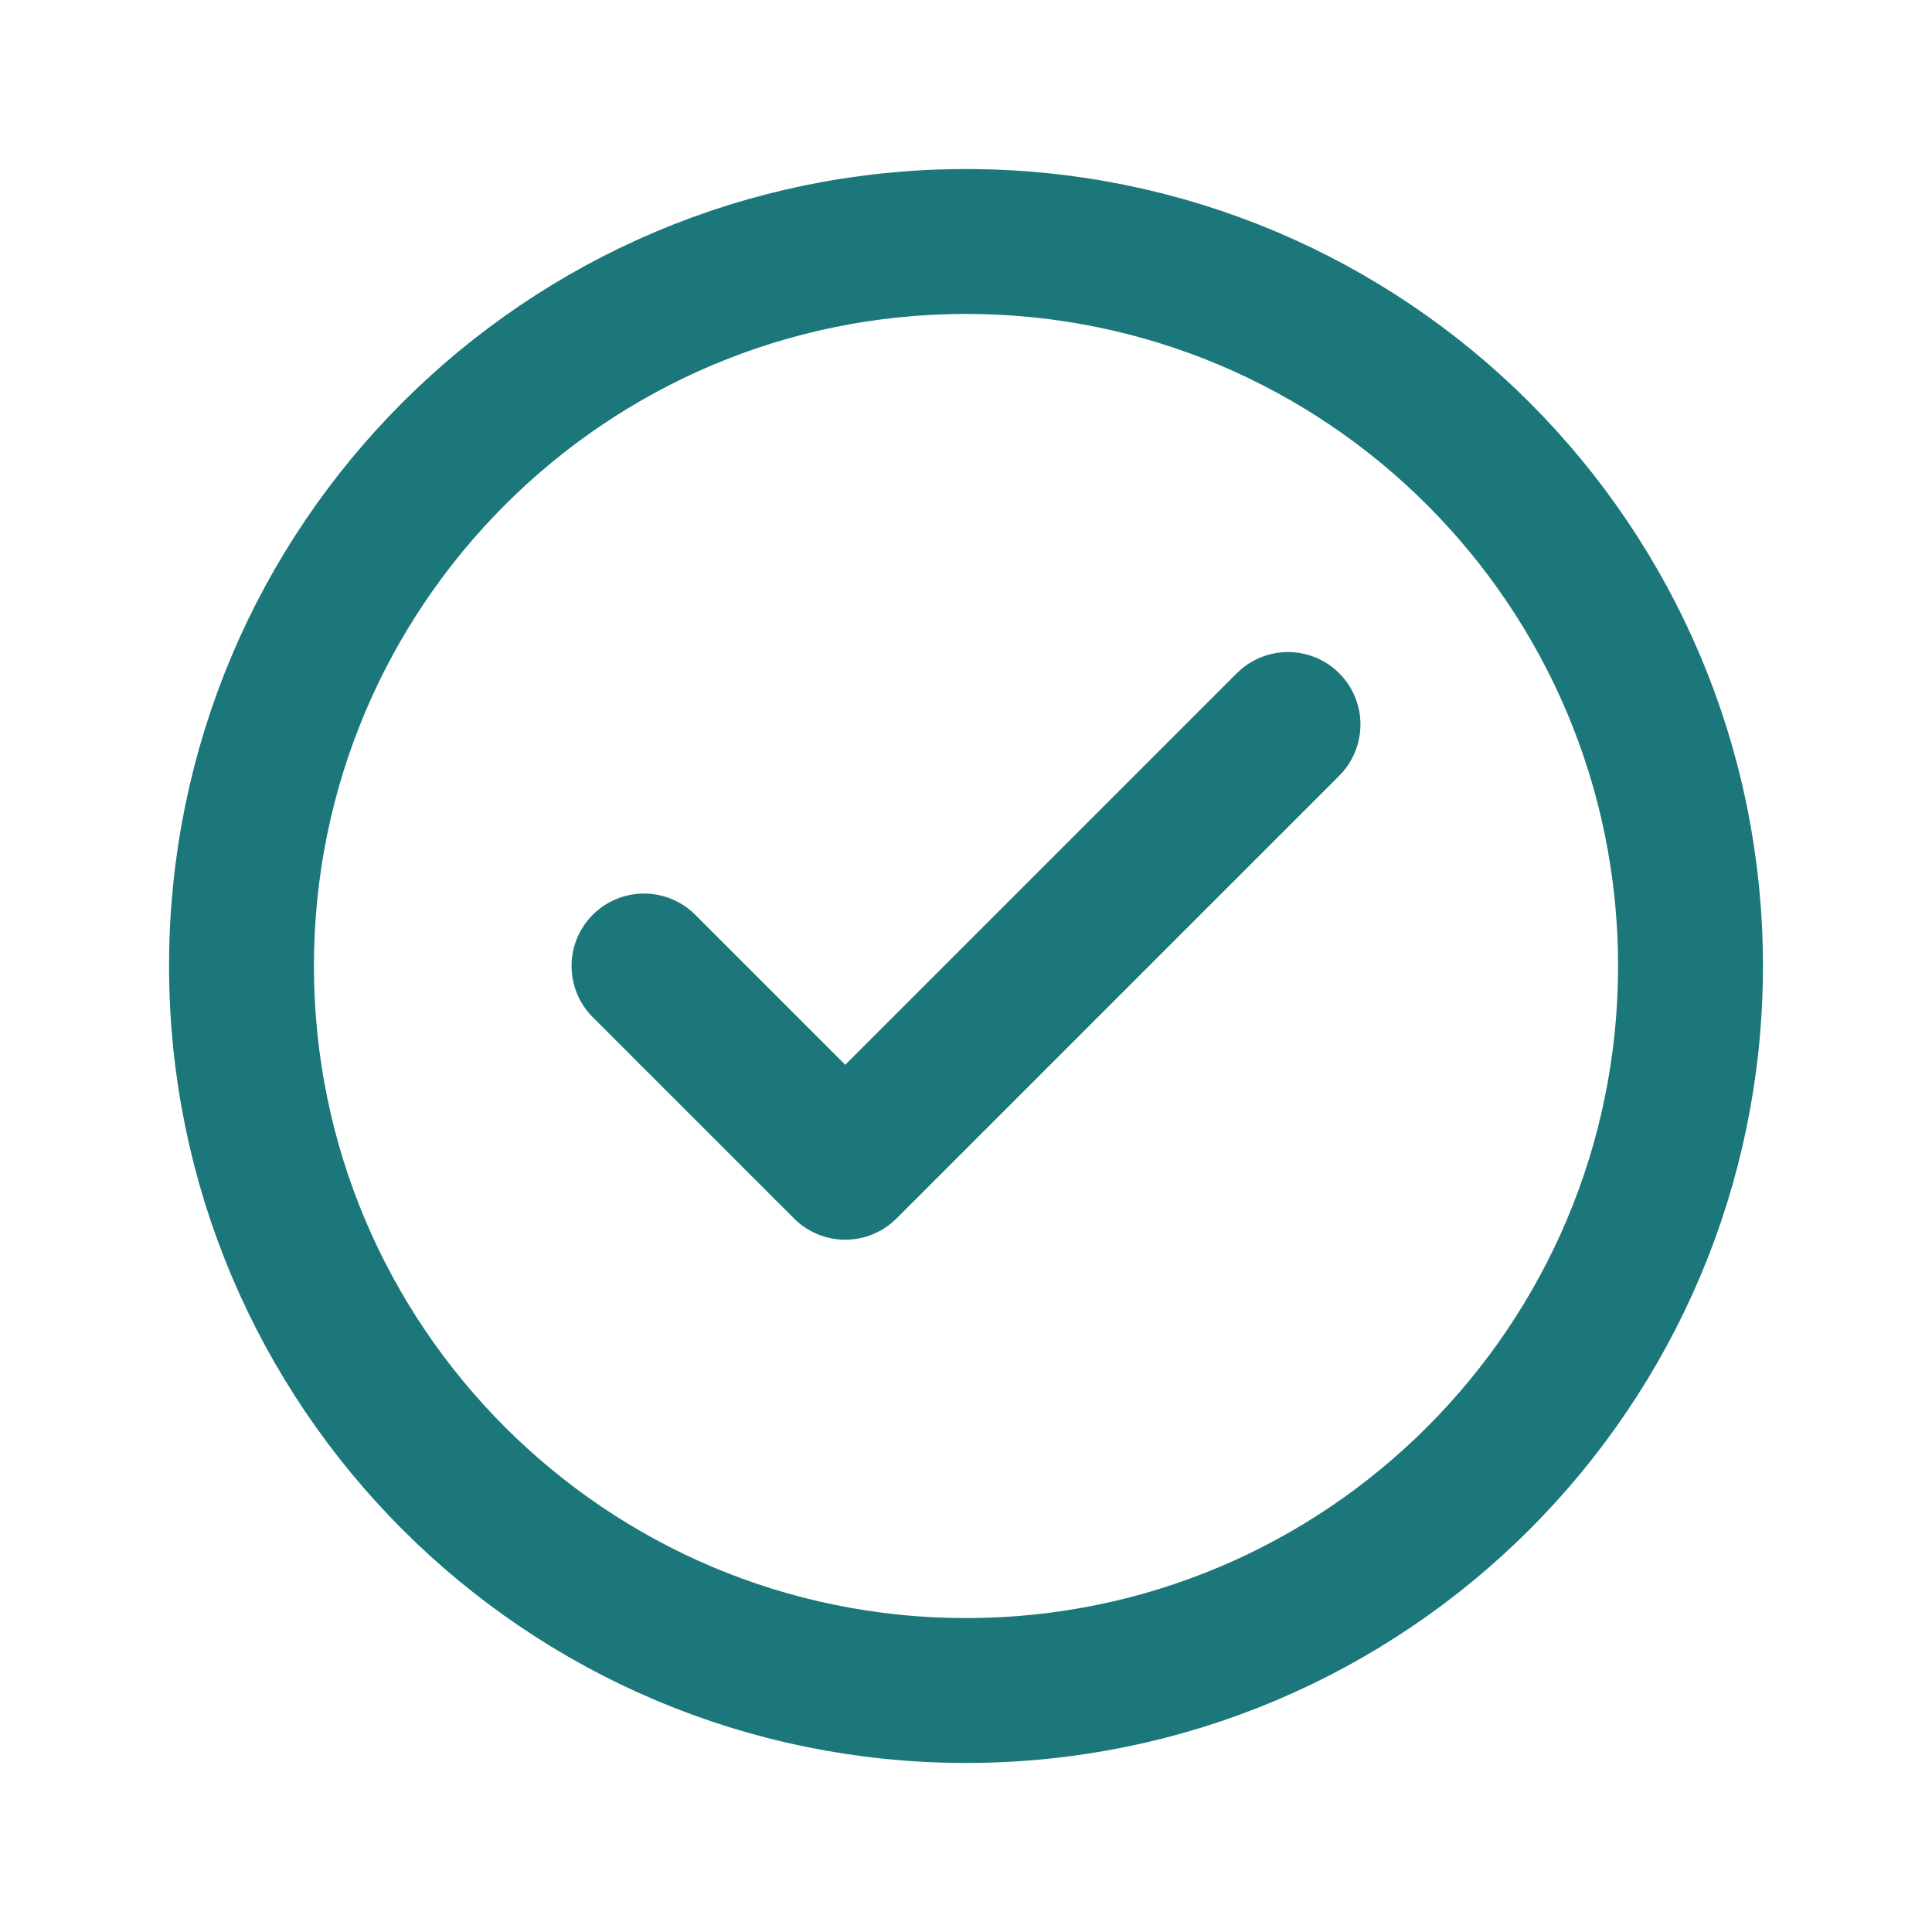
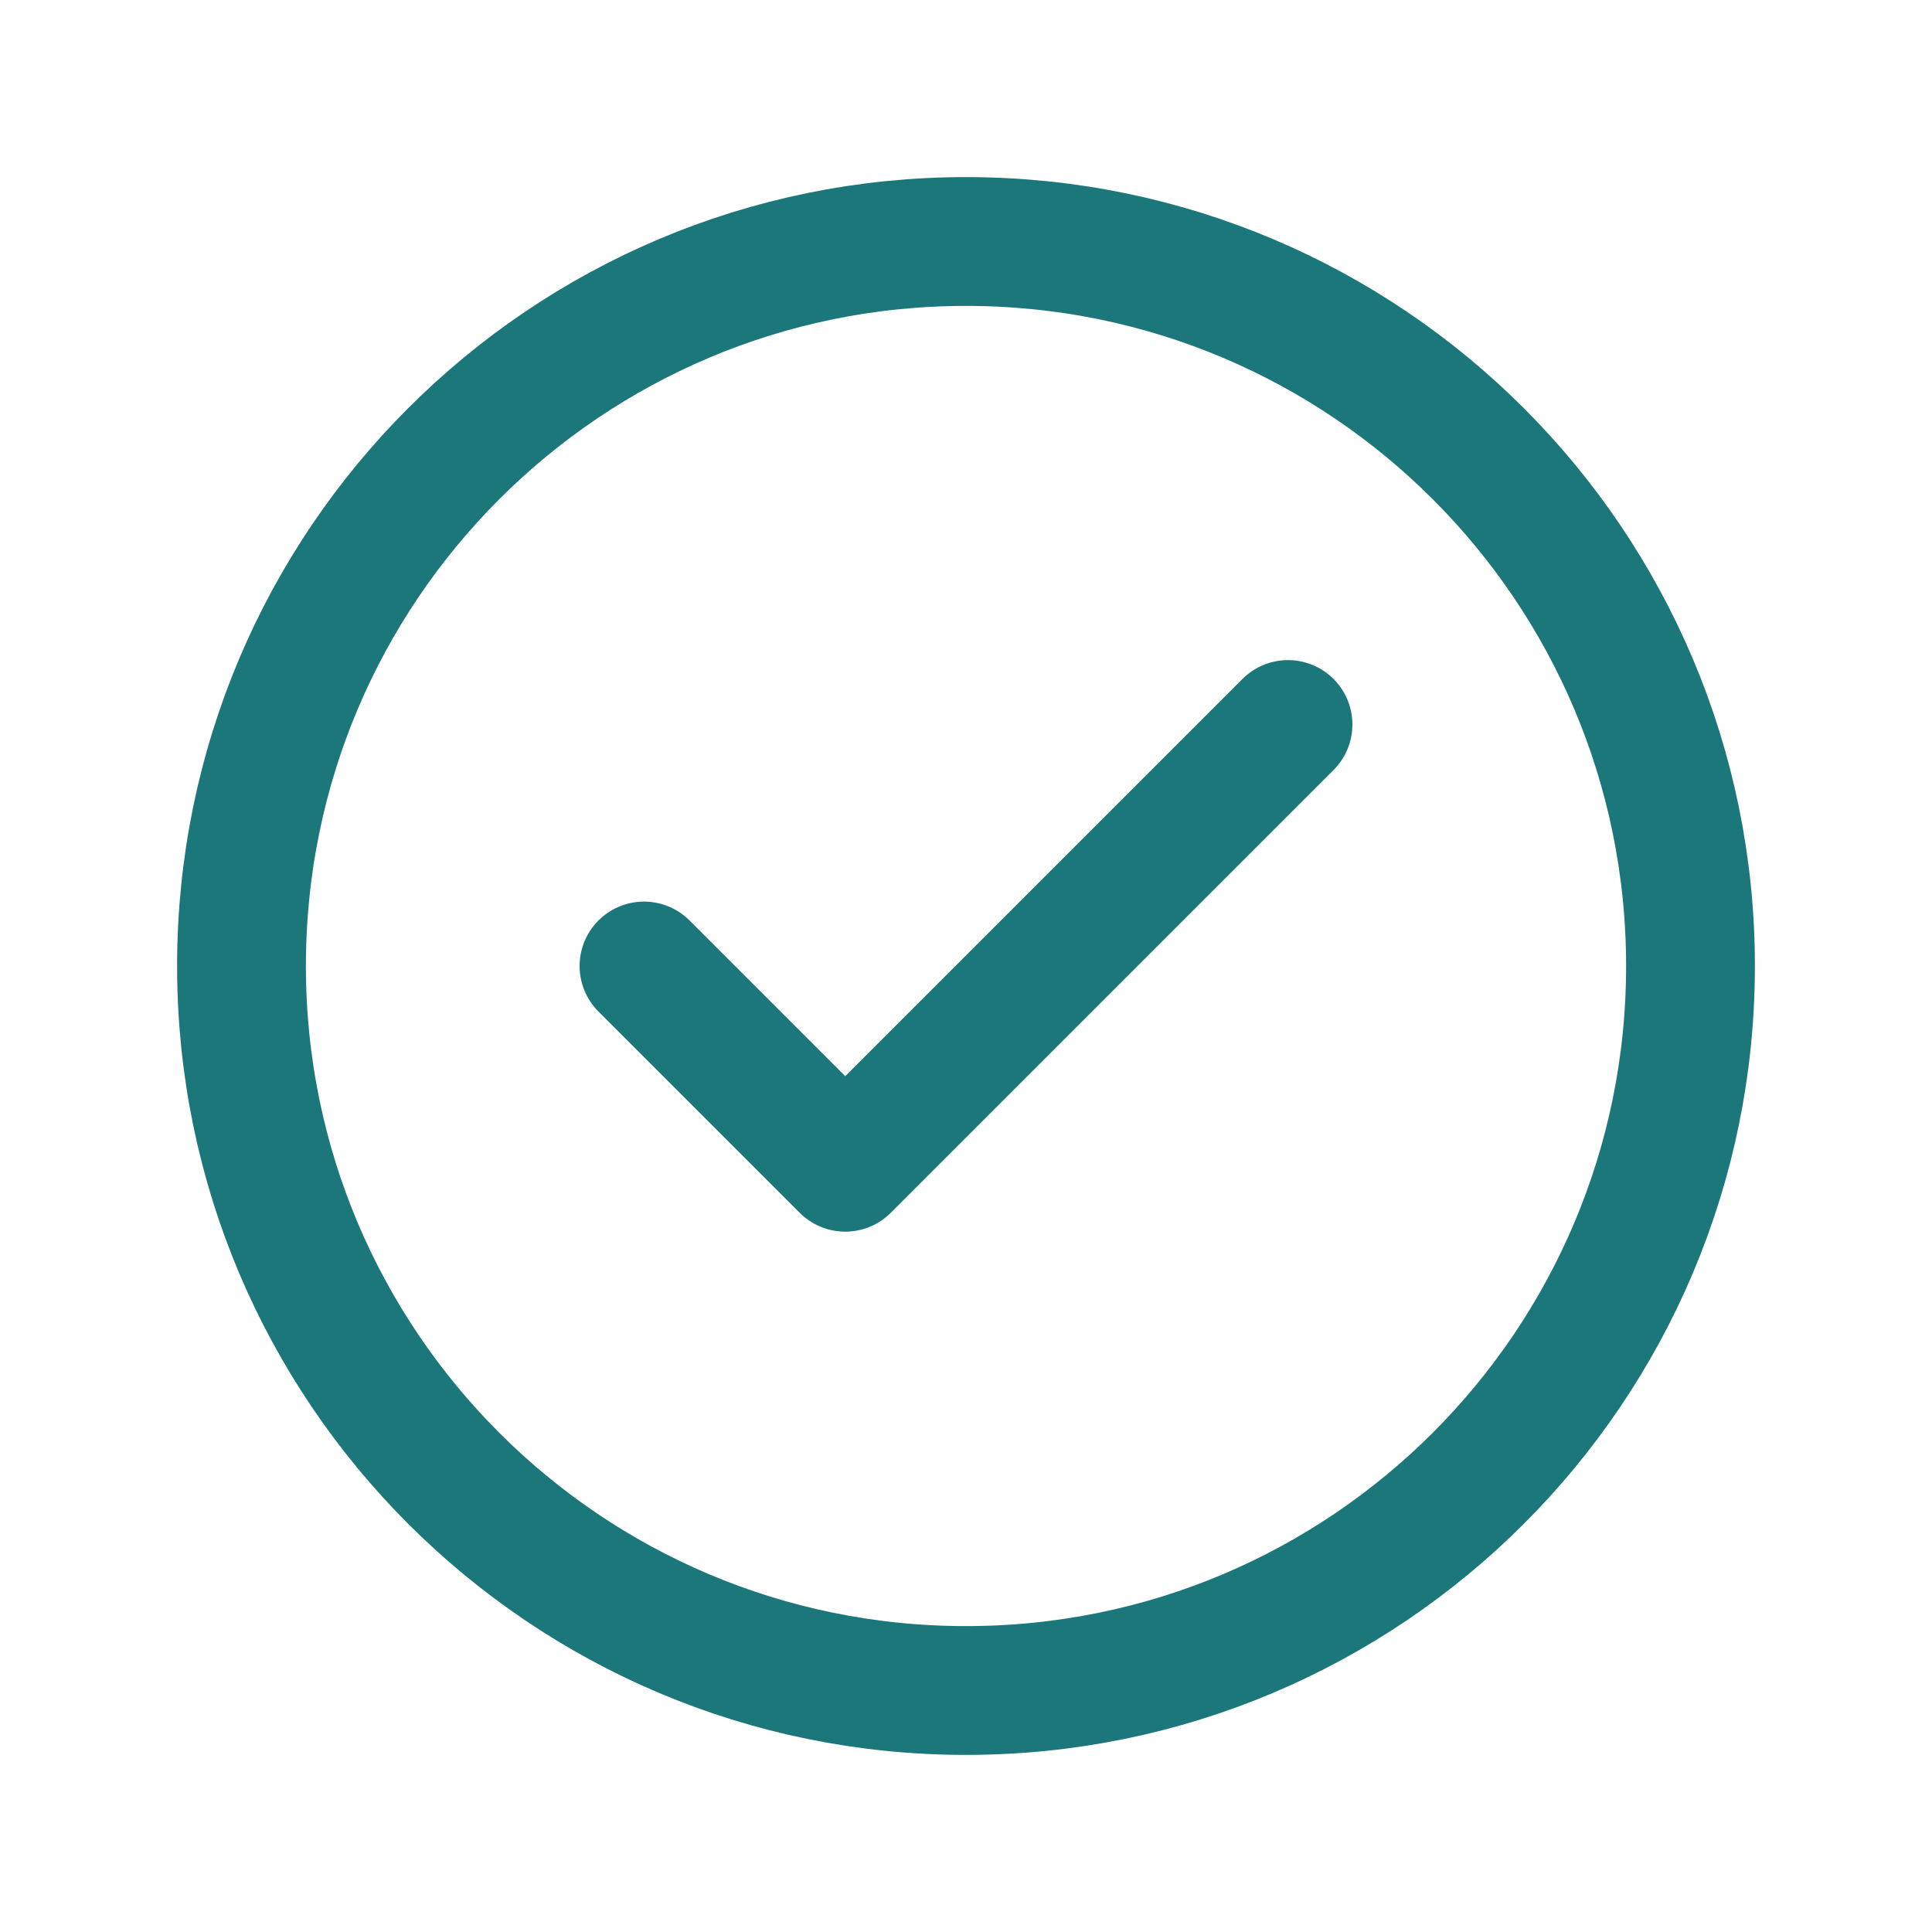
- <svg xmlns="http://www.w3.org/2000/svg" viewBox="0 0 24 24" fill="none" stroke="#1c777b" stroke-width="1.8" stroke-linecap="round" stroke-linejoin="round">
+ <svg xmlns="http://www.w3.org/2000/svg" viewBox="0 0 24 24" fill="none" stroke="#1c777b" stroke-width="1.6" stroke-linecap="round" stroke-linejoin="round">
  <circle cx="12" cy="12" r="9" />
  <path d="m8 12 2.5 2.5L16 9" />
</svg>
